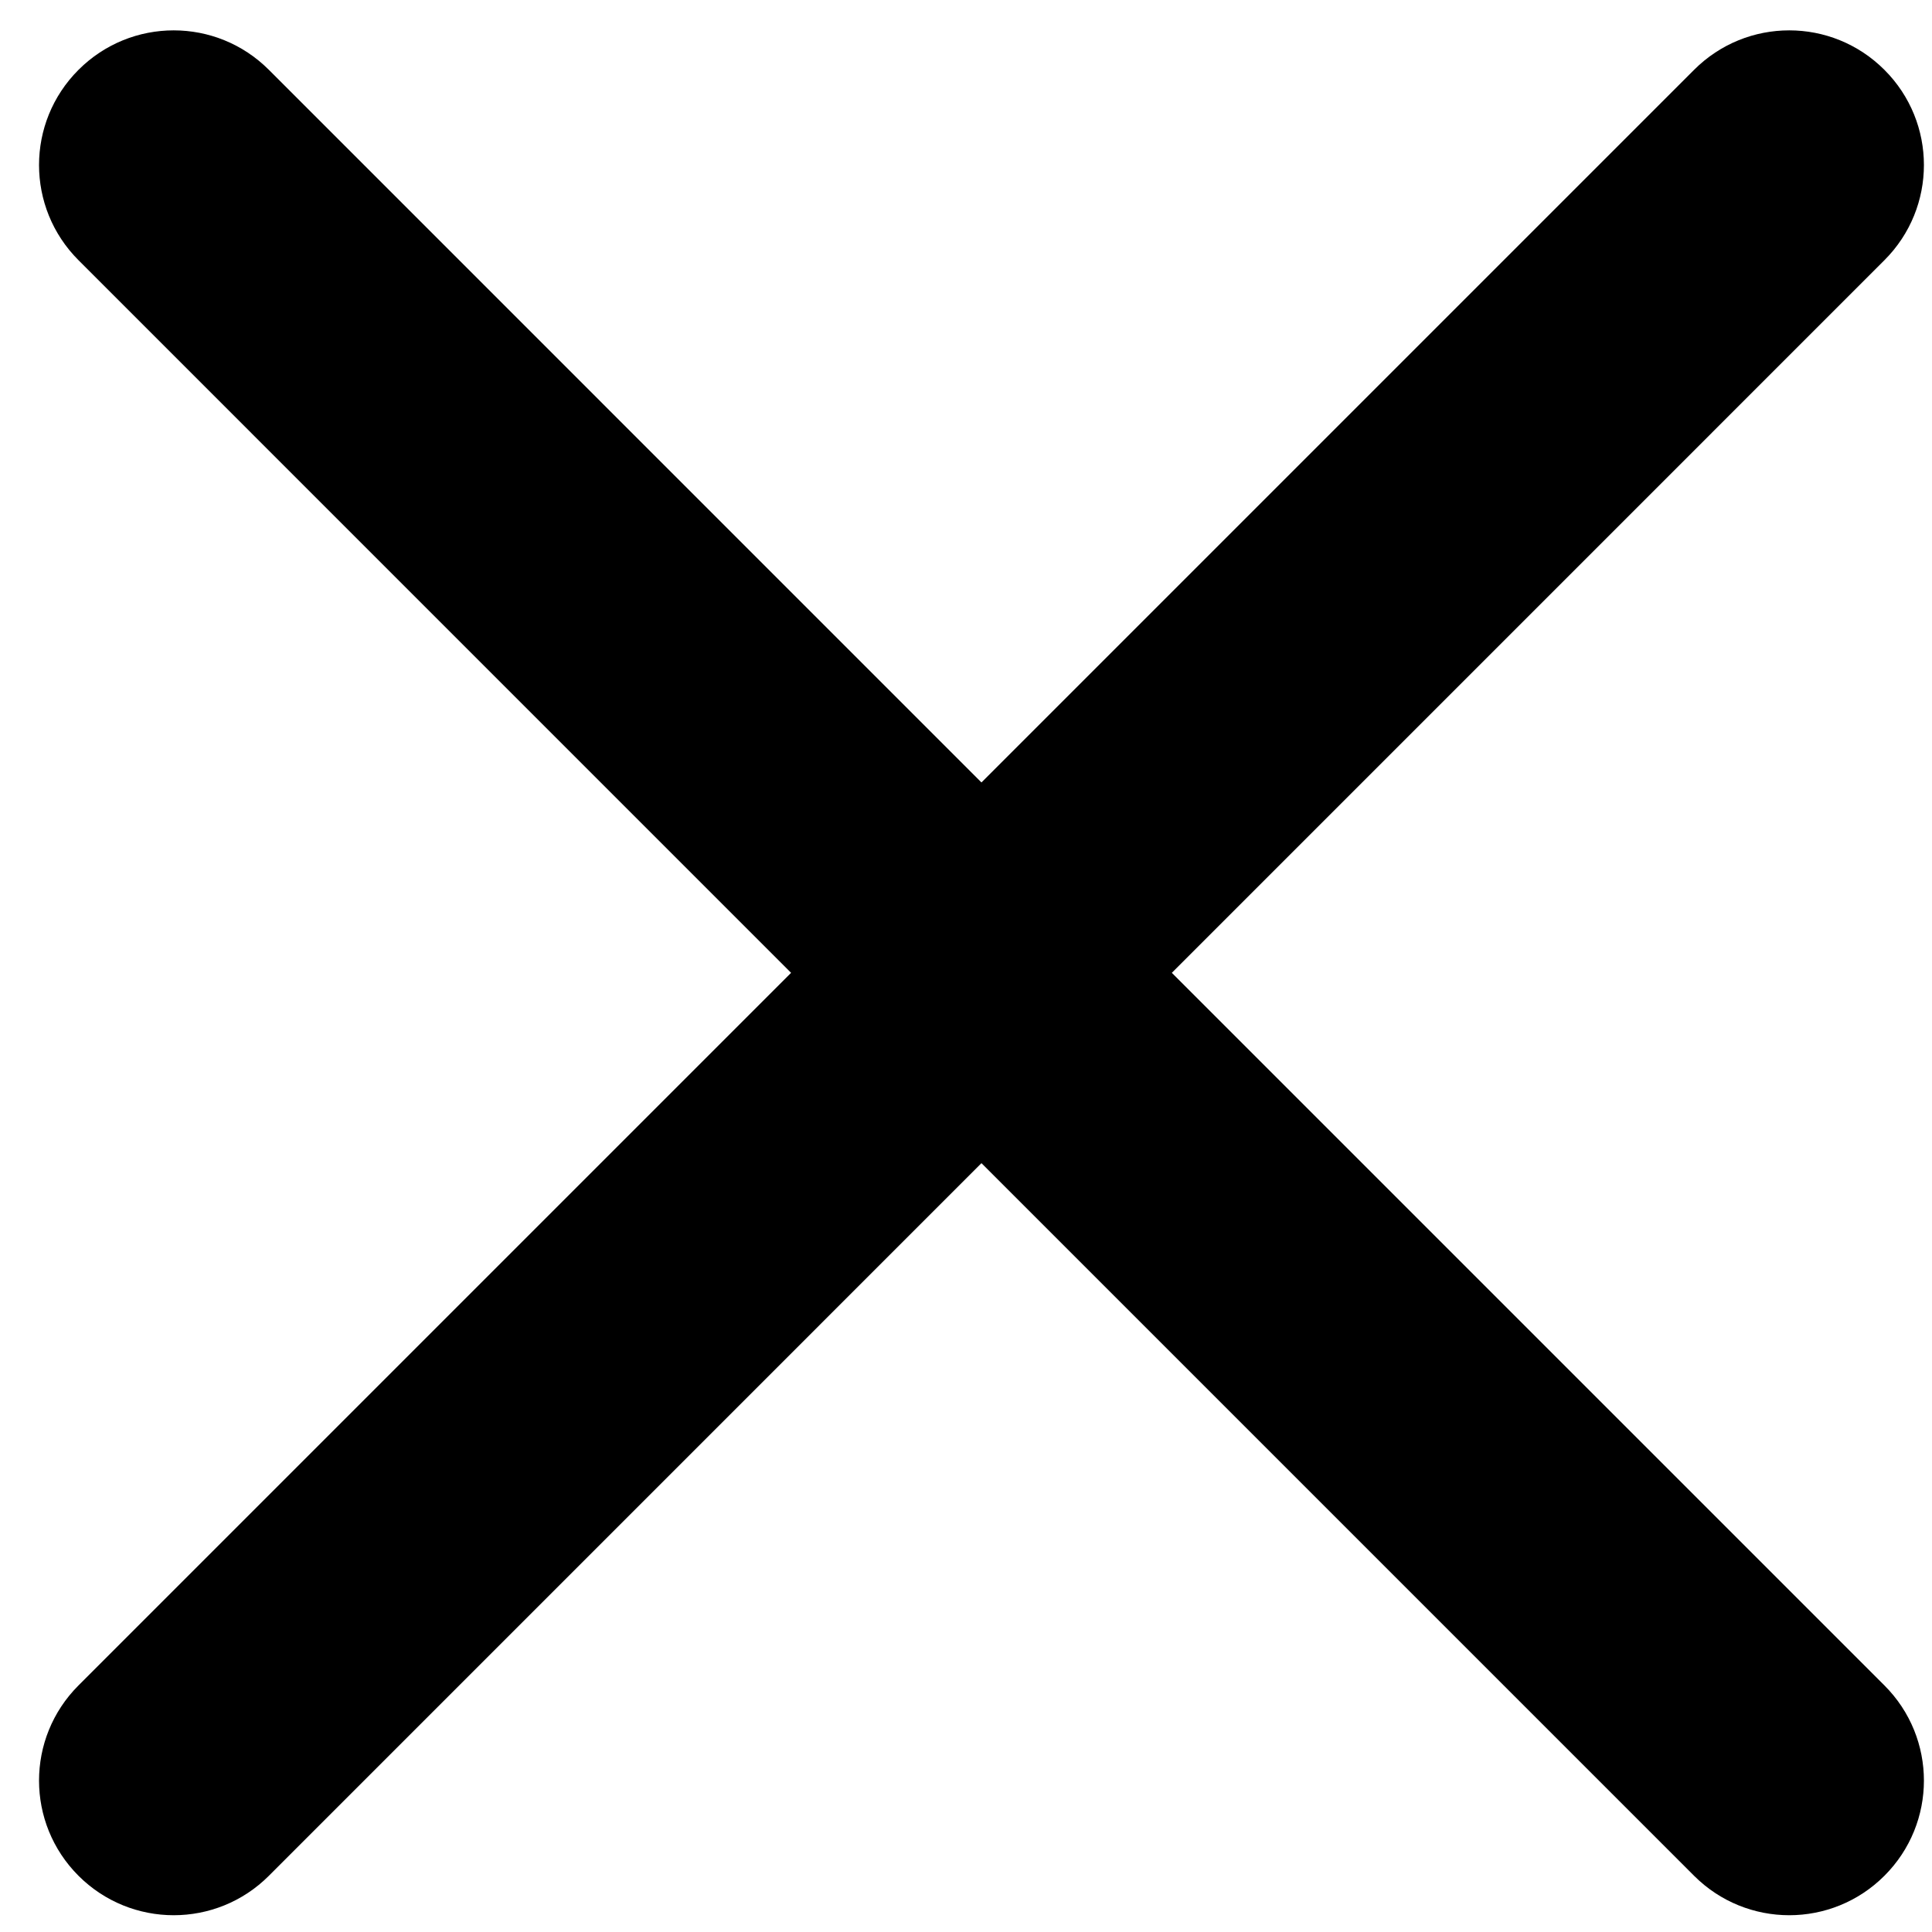
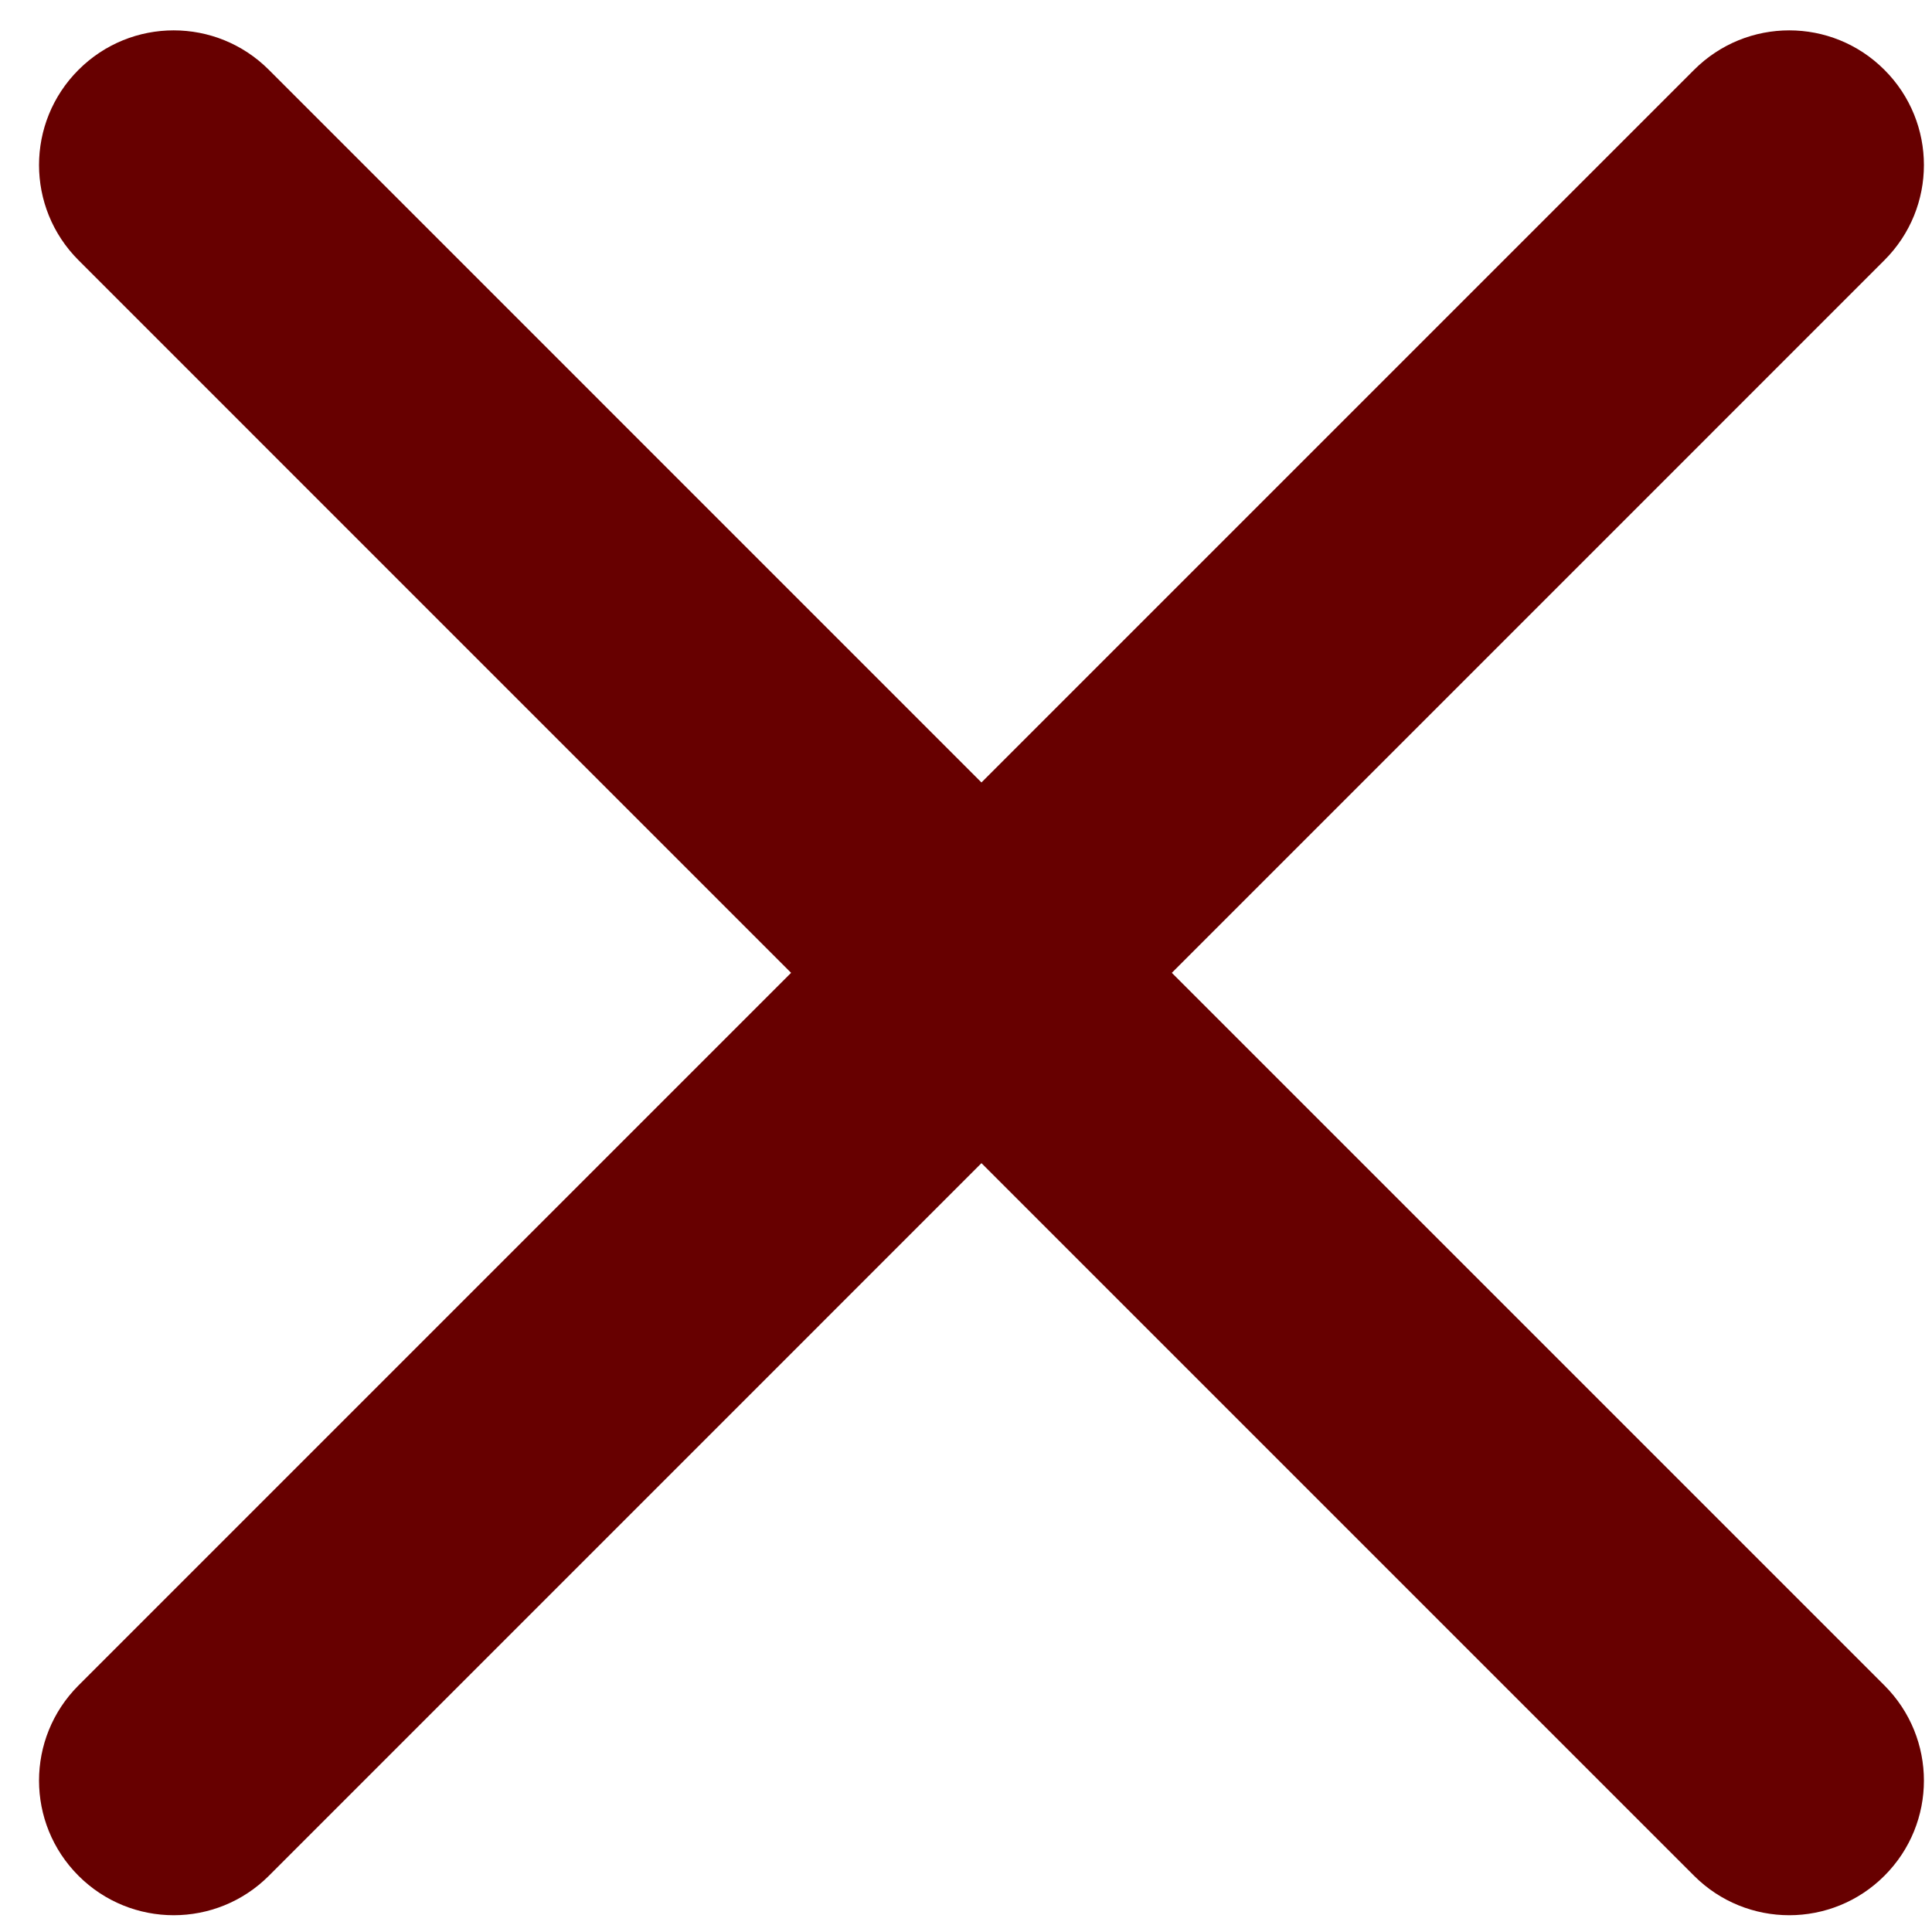
<svg xmlns="http://www.w3.org/2000/svg" width="21" height="21" viewBox="0 0 41 41" fill="none">
-   <path fill-rule="evenodd" clip-rule="evenodd" d="M24.868 20.645L39.99 5.522C41.108 4.405 41.108 2.599 39.99 1.482C38.873 0.365 37.068 0.365 35.951 1.482L20.828 16.605L5.706 1.482C4.589 0.365 2.783 0.365 1.666 1.482C0.549 2.599 0.549 4.405 1.666 5.522L16.788 20.645L1.666 35.767C0.549 36.884 0.549 38.69 1.666 39.807C2.223 40.364 2.955 40.644 3.686 40.644C4.418 40.644 5.149 40.364 5.706 39.807L20.828 24.684L35.951 39.807C36.508 40.364 37.239 40.644 37.971 40.644C38.702 40.644 39.433 40.364 39.99 39.807C41.108 38.69 41.108 36.884 39.99 35.767L24.868 20.645Z" fill="black" />
+   <path fill-rule="evenodd" clip-rule="evenodd" d="M24.868 20.645L39.99 5.522C41.108 4.405 41.108 2.599 39.99 1.482C38.873 0.365 37.068 0.365 35.951 1.482L20.828 16.605L5.706 1.482C4.589 0.365 2.783 0.365 1.666 1.482C0.549 2.599 0.549 4.405 1.666 5.522L16.788 20.645L1.666 35.767C0.549 36.884 0.549 38.69 1.666 39.807C2.223 40.364 2.955 40.644 3.686 40.644C4.418 40.644 5.149 40.364 5.706 39.807L20.828 24.684L35.951 39.807C36.508 40.364 37.239 40.644 37.971 40.644C38.702 40.644 39.433 40.364 39.99 39.807C41.108 38.69 41.108 36.884 39.99 35.767L24.868 20.645Z" fill="#670000" />
</svg>
